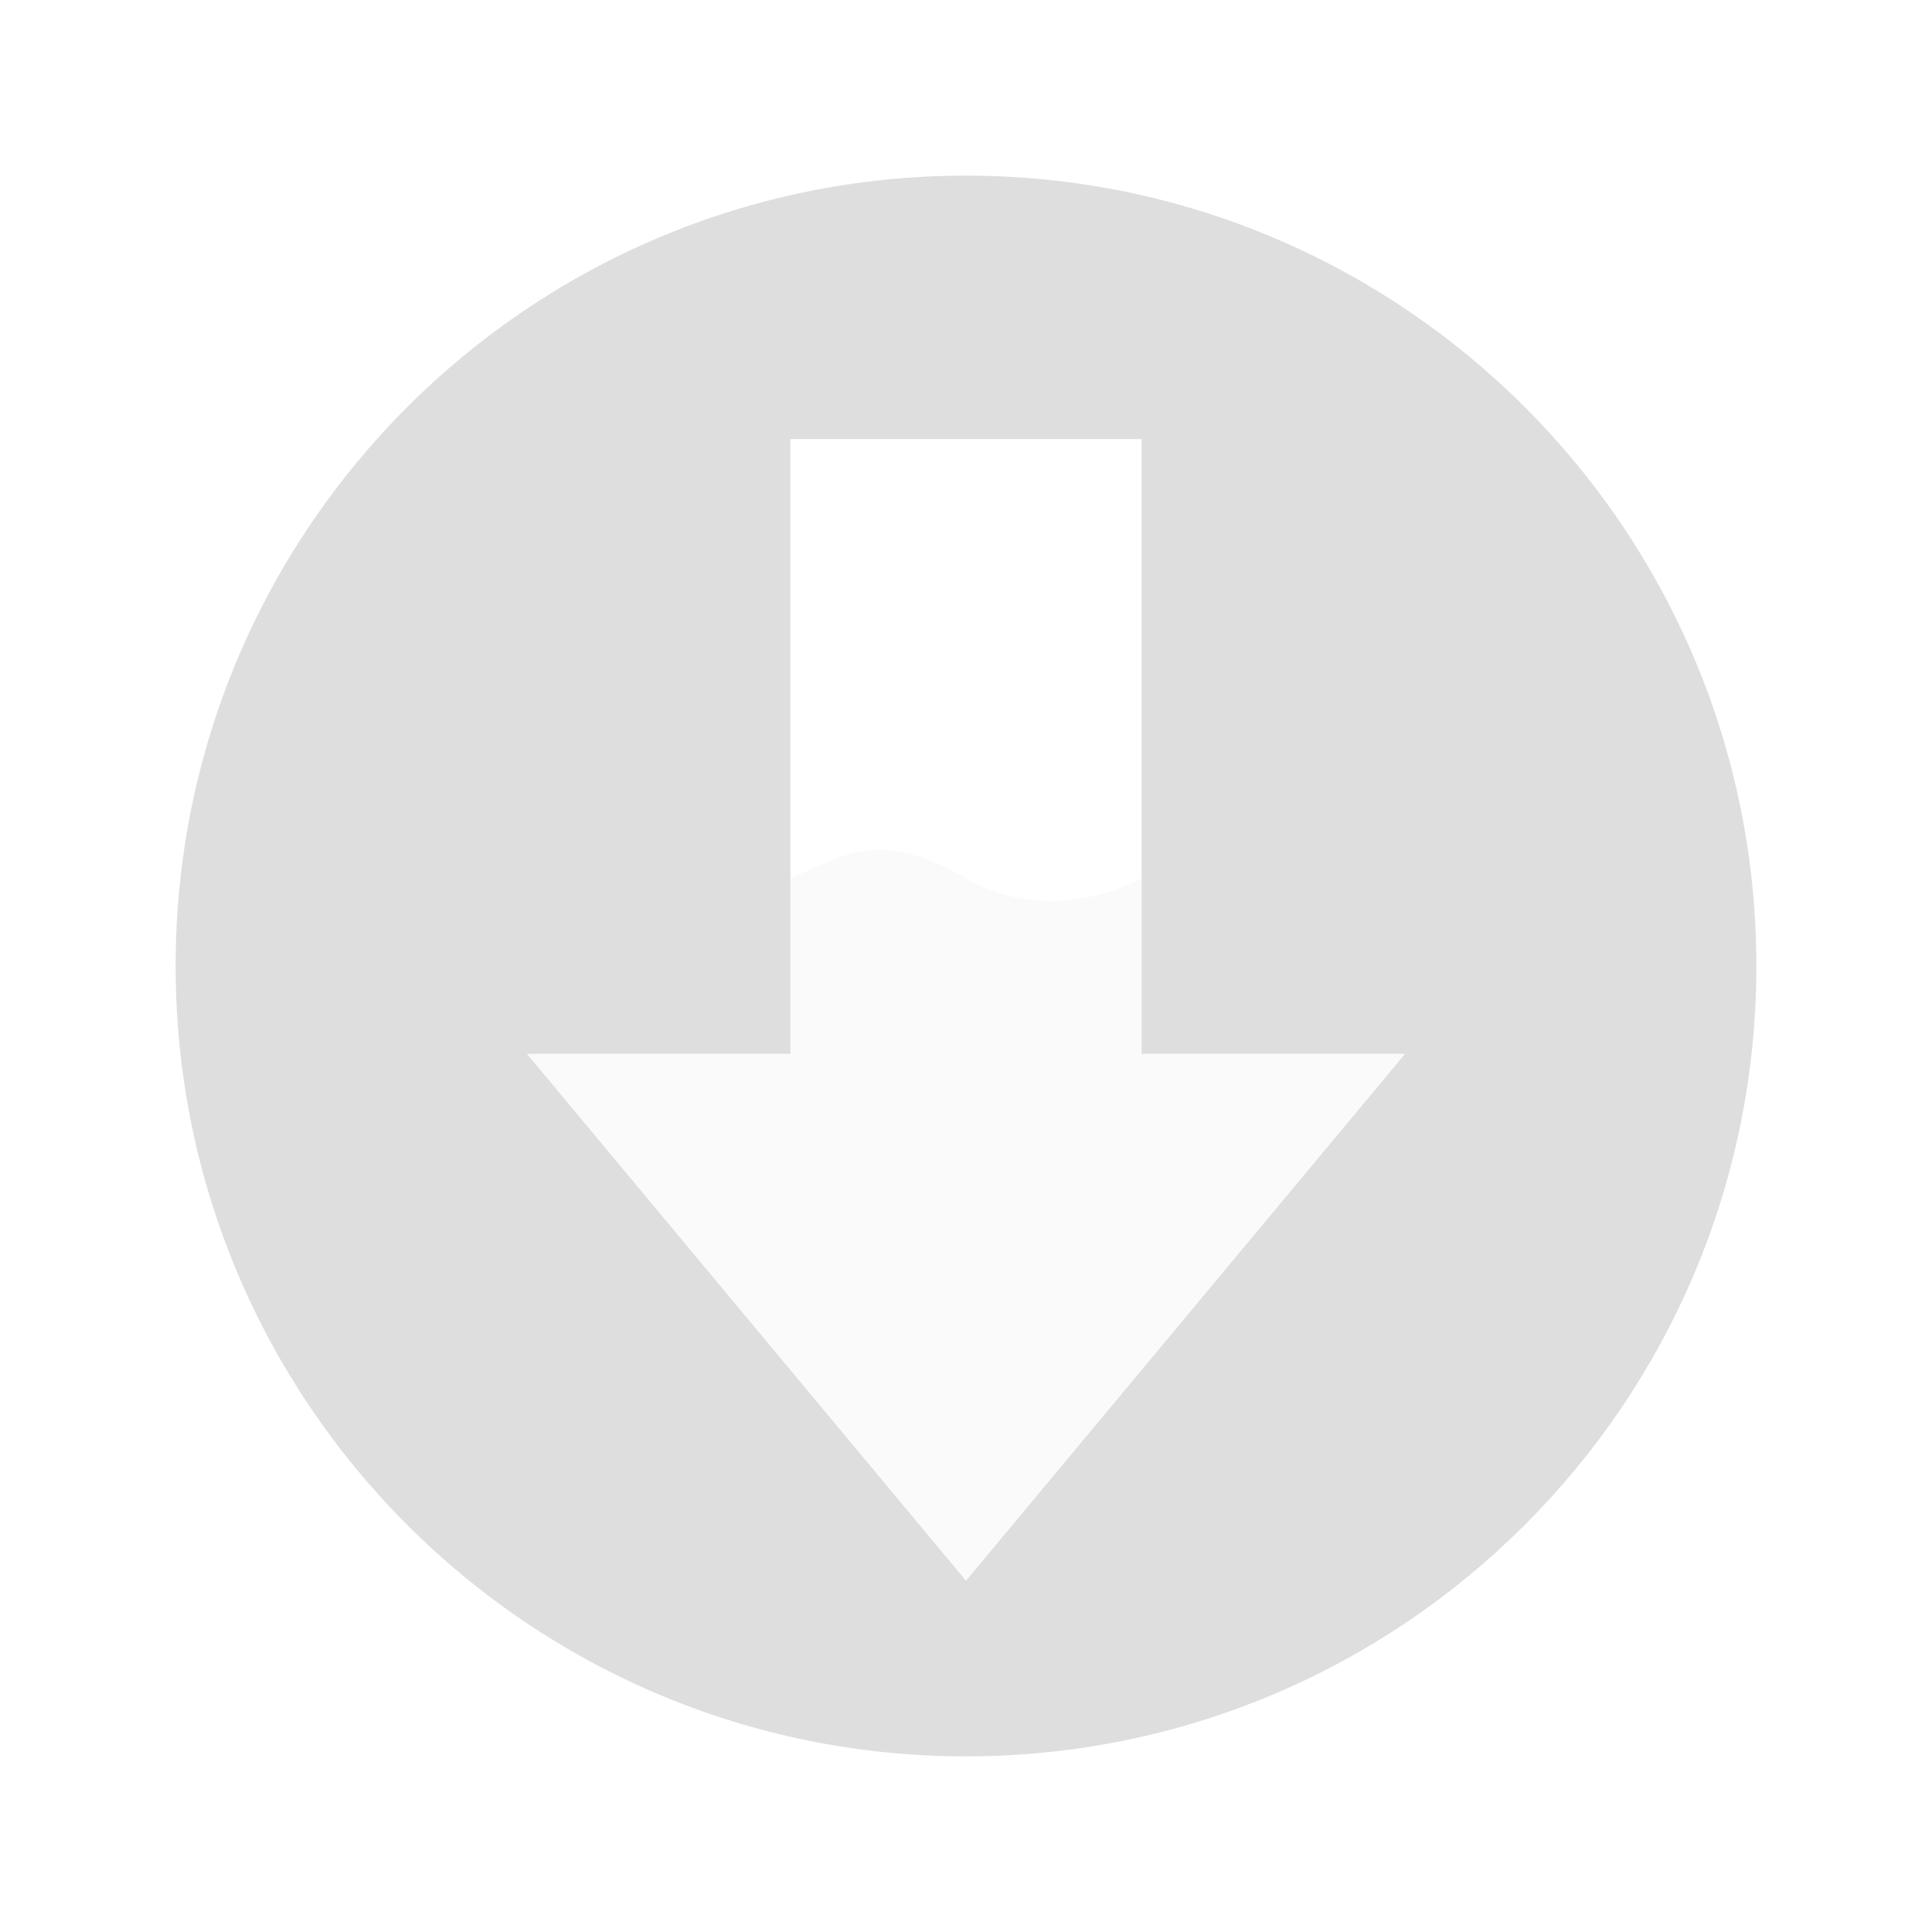
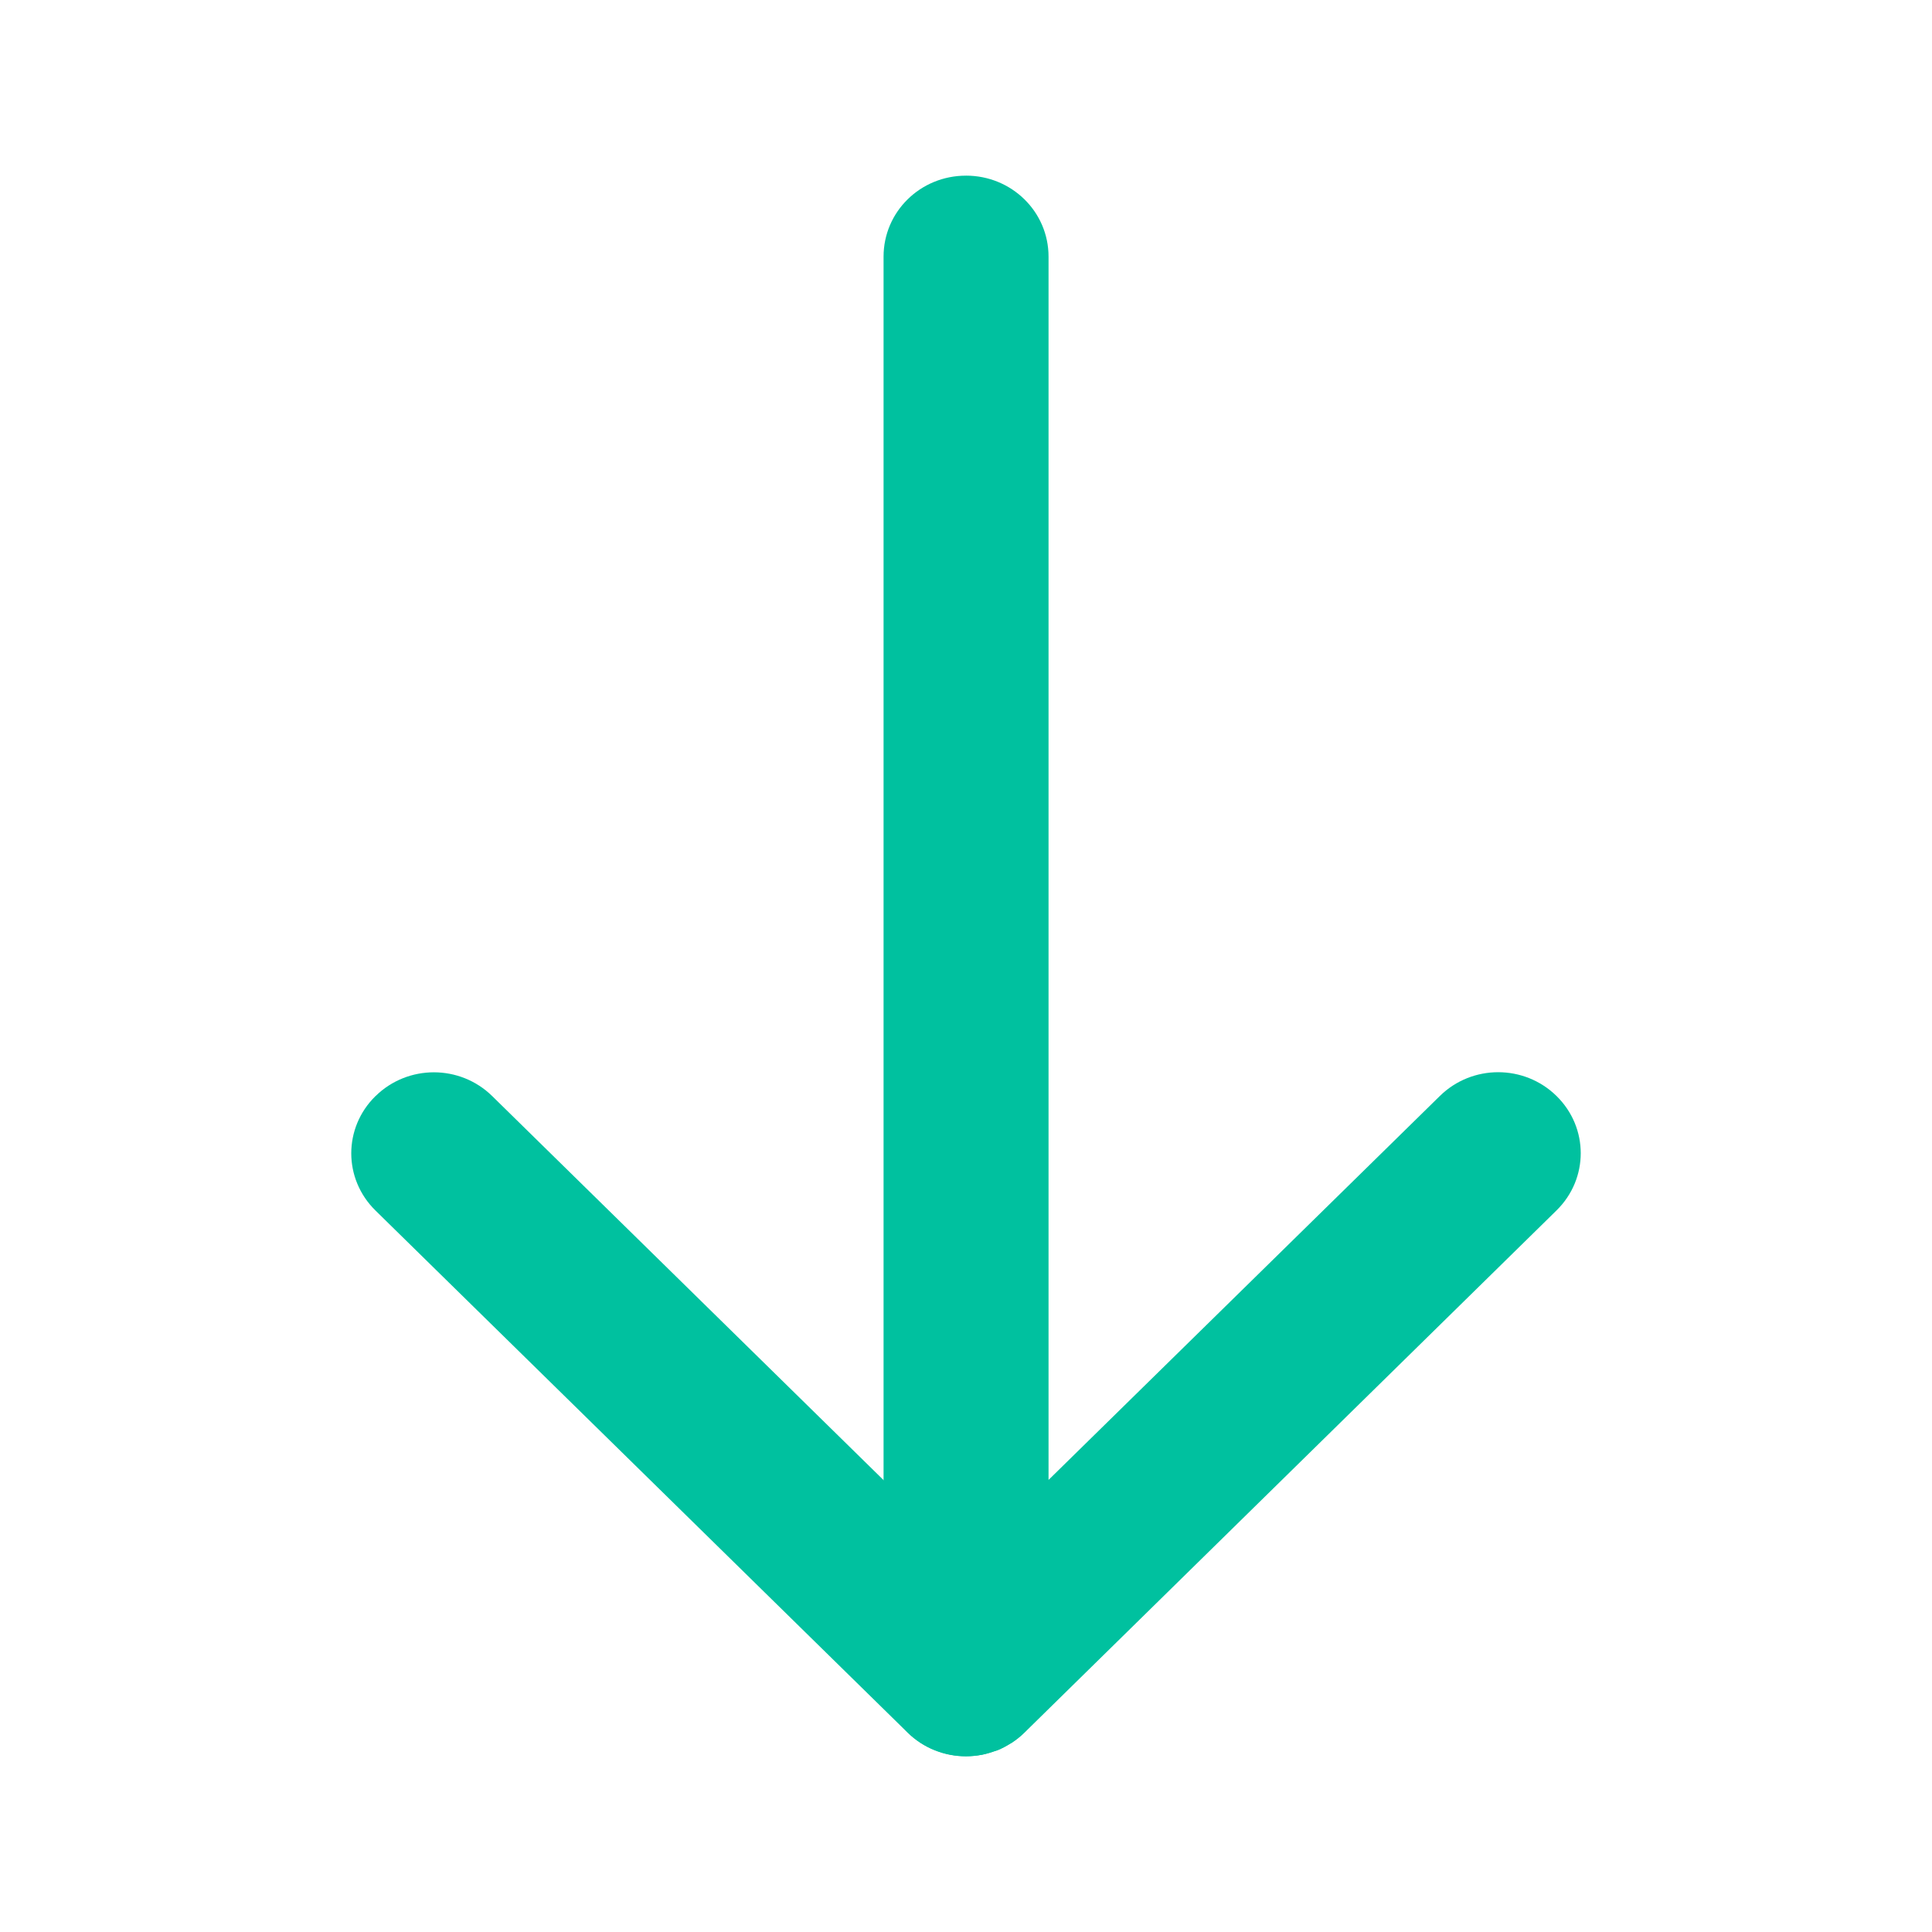
<svg xmlns="http://www.w3.org/2000/svg" id="svg7384" width="22" height="22" enable-background="new" version="1.1">
  <defs id="defs7386">
-     <style id="current-color-scheme" type="text/css">.ColorScheme-Text { color:#dedede; } .ColorScheme-Highlight { color:#5294e2; } .ColorScheme-ButtonBackground { color:#dedede; }</style>
+     <style id="current-color-scheme" type="text/css">.ColorScheme-Text { color:#333333; } .ColorScheme-Highlight { color:#5294e2; } .ColorScheme-ButtonBackground { color:#333333; }</style>
  </defs>
  <g id="kget">
-     <path id="path826" d="m11 2a9 9 0 0 0-9 9 9 9 0 0 0 9 9 9 9 0 0 0 9-9 9 9 0 0 0-9-9zm-2 3h4v7h3l-5 6-5-6h3v-7z" fill="#dedede" />
-     <path id="rect4139" d="m0.25 0h21.5c0.139 0 0.25 0.112 0.25 0.25v21.5c0 0.139-0.112 0.25-0.25 0.25h-21.5c-0.139 0-0.25-0.112-0.25-0.25v-21.5c0-0.139 0.112-0.25 0.25-0.25z" opacity="0" />
-     <path id="path5972" class="ColorScheme-Text" d="m9 10v2h-3l5 6 5-6h-3v-2s-1 0.583-2 0c-1-0.583-1.415-0.245-2 0z" color="#dedede" fill="currentColor" opacity=".15" />
+     <path id="rect4139" d="m 0.25,0 h 21.5 C 21.889,0 22,0.112 22,0.25 v 21.5 C 22,21.889 21.888,22 21.75,22 H 0.25 C 0.112,22 0,21.889 0,21.75 V 0.25 C 0,0.112 0.112,0 0.25,0 Z" opacity="0" />
+     <g id="g845" transform="matrix(0.5792973,0,0,0.5792973,-9.038169,2)">
+       <path style="color:#000000;fill:#00c19f;stroke-width:3.816;-inkscape-stroke:none" d="m 22.983,18.093 c -0.635,0.623 -0.635,1.627 0,2.25 l 10.458,10.261 c 0.635,0.623 1.658,0.623 2.293,0 0.635,-0.623 0.635,-1.627 0,-2.25 L 25.277,18.093 c -0.635,-0.623 -1.658,-0.623 -2.293,0 z" id="path30" />
+       <path style="color:#000000;fill:#00c19f;stroke-width:3.816;-inkscape-stroke:none" d="m 34.59,4.535e-4 c -0.898,0 -1.62,0.71 -1.62,1.592 V 29.479 c 0,0.083 0.012,0.161 0.024,0.24 0.003,0.02 0.002,0.041 0.006,0.061 0.018,0.092 0.048,0.18 0.082,0.266 0.004,0.01 0.006,0.021 0.01,0.031 0.164,0.397 0.485,0.714 0.89,0.875 0.014,0.006 0.028,0.009 0.042,0.014 0.084,0.031 0.17,0.057 0.261,0.074 0.102,0.02 0.205,0.029 0.309,0.029 0.105,-1.29e-4 0.209,-0.011 0.309,-0.029 6.25e-4,-1.18e-4 0.001,1.21e-4 0.002,0 0.077,-0.015 0.149,-0.04 0.221,-0.064 0.027,-0.009 0.057,-0.013 0.084,-0.023 0.089,-0.036 0.171,-0.081 0.251,-0.131 0.009,-0.006 0.019,-0.01 0.028,-0.015 0.091,-0.059 0.176,-0.128 0.253,-0.203 L 46.198,20.341 c 0.635,-0.623 0.635,-1.627 0,-2.25 -0.635,-0.623 -1.658,-0.623 -2.293,0 l -7.692,7.547 V 1.592 C 36.213,0.71 35.489,0 34.59,0 Z" id="path34" />
+     </g>
  </g>
</svg>
